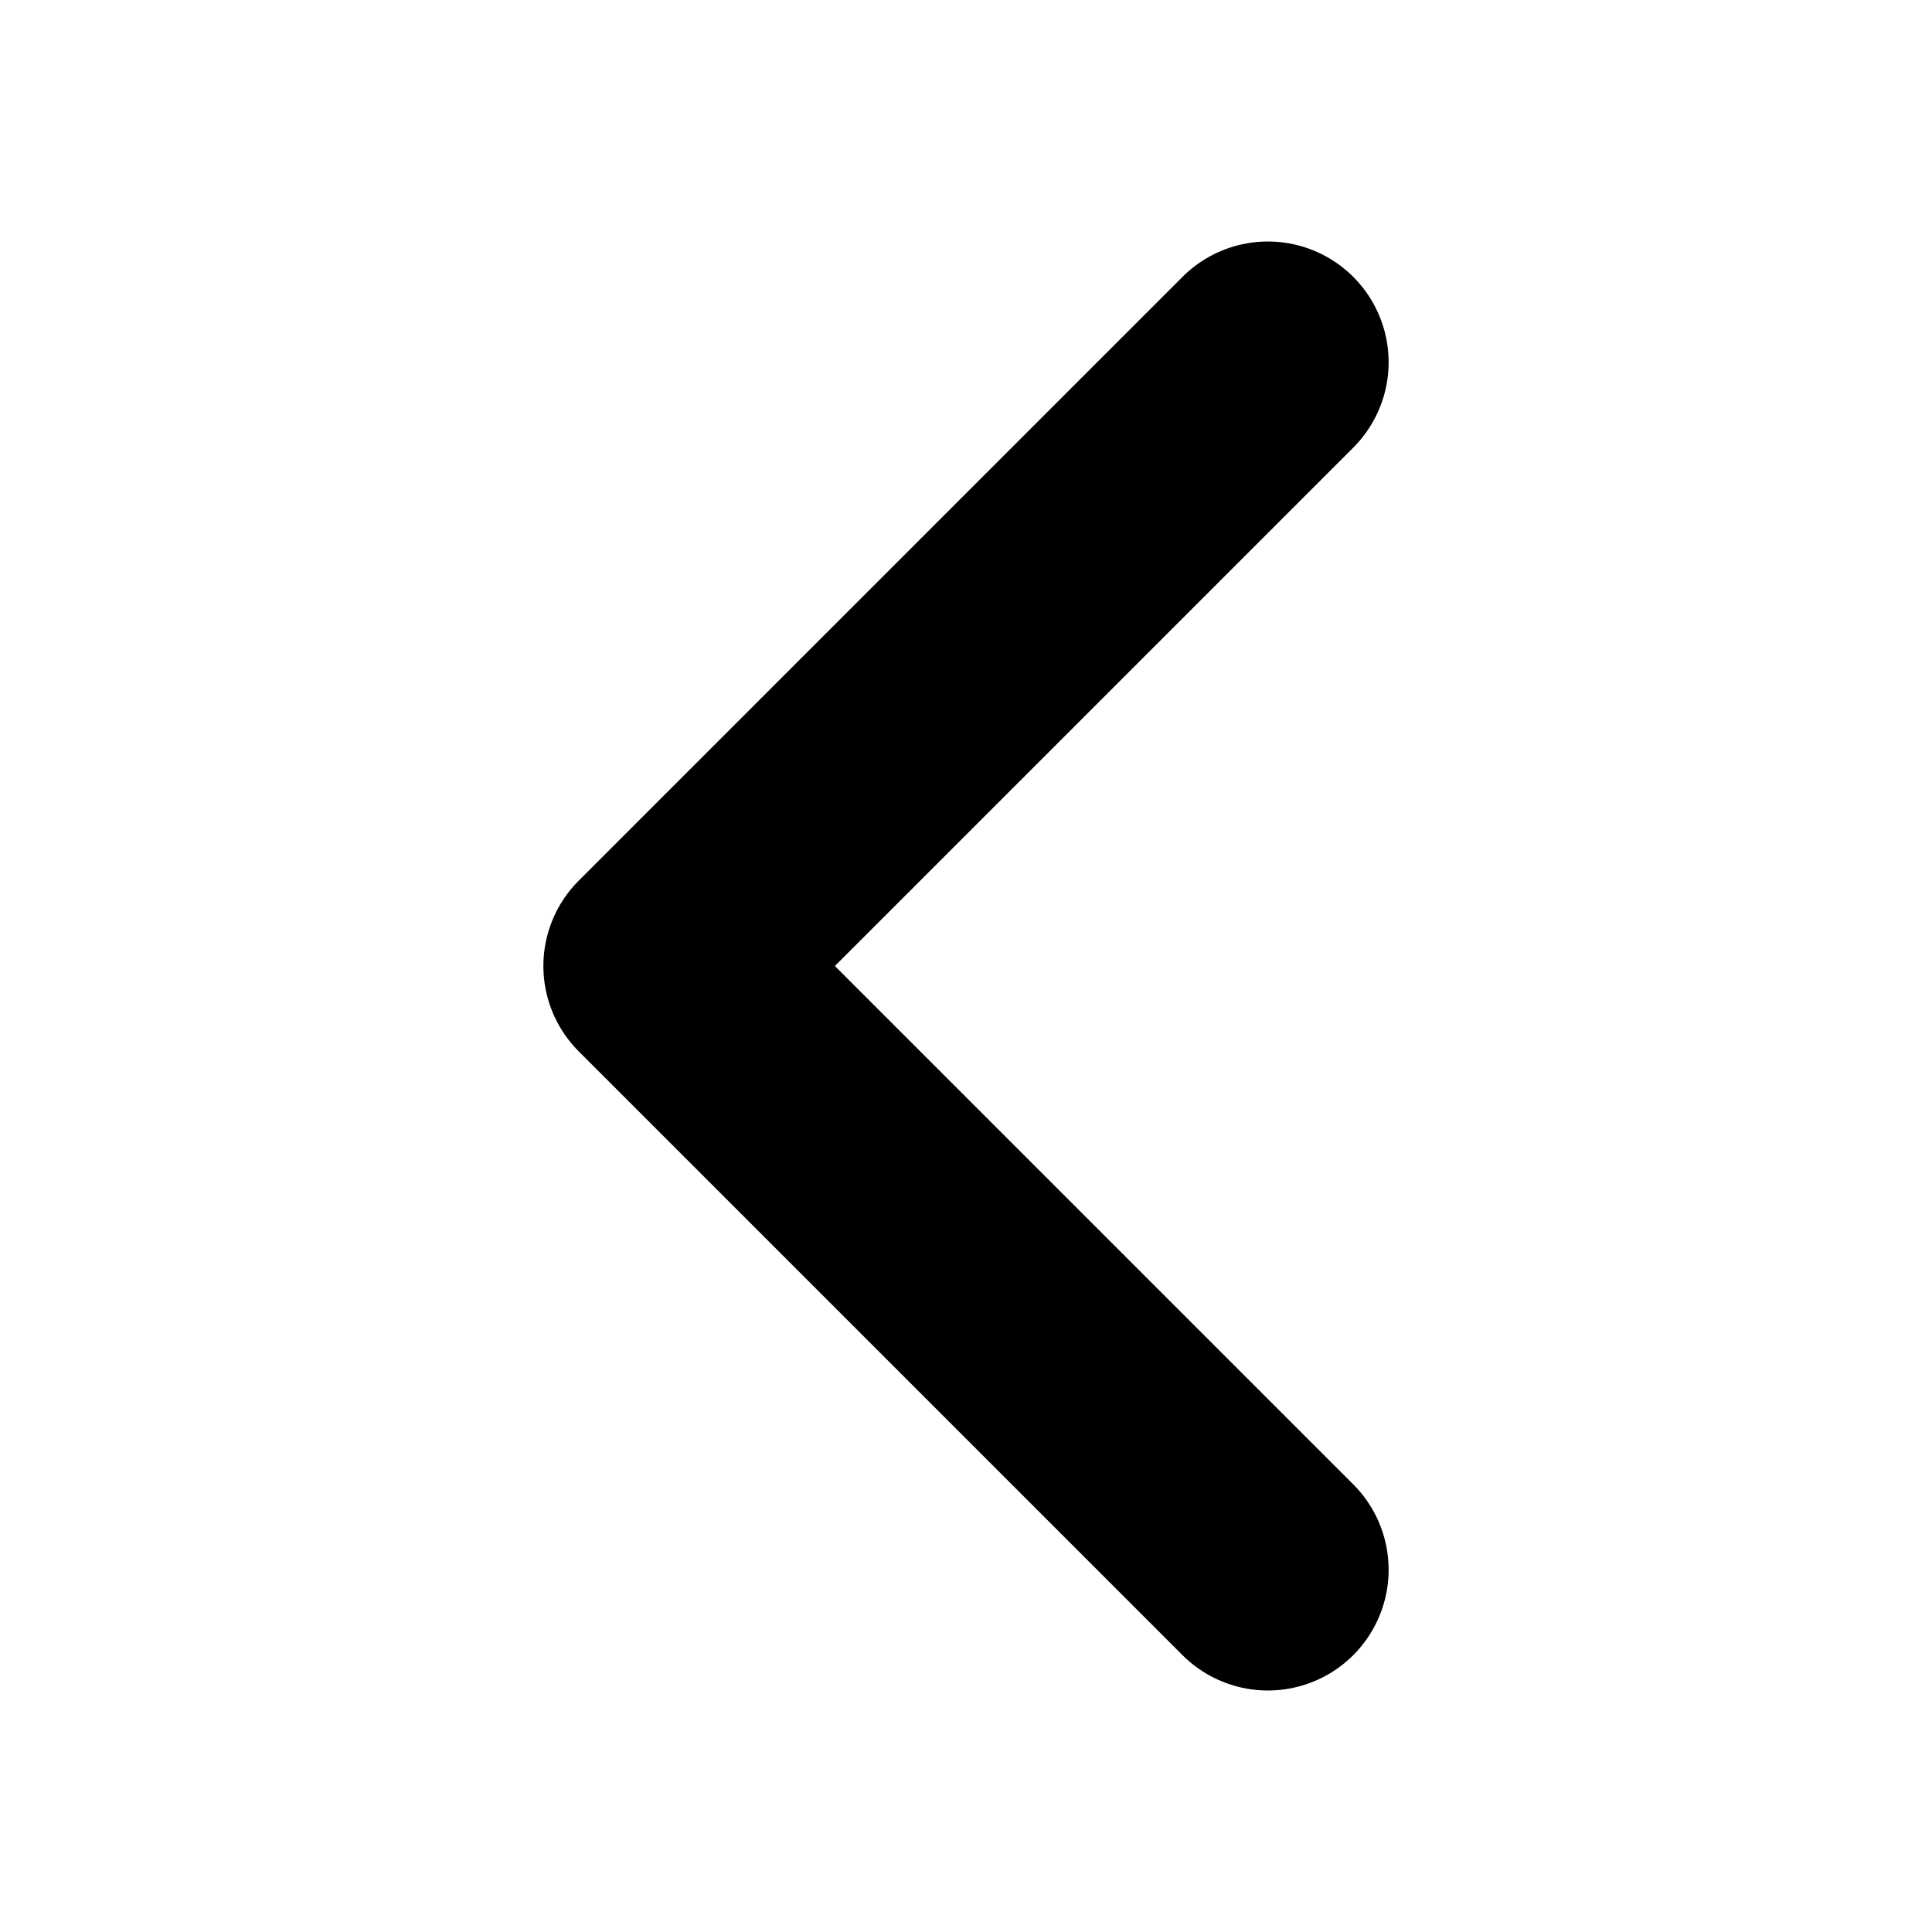
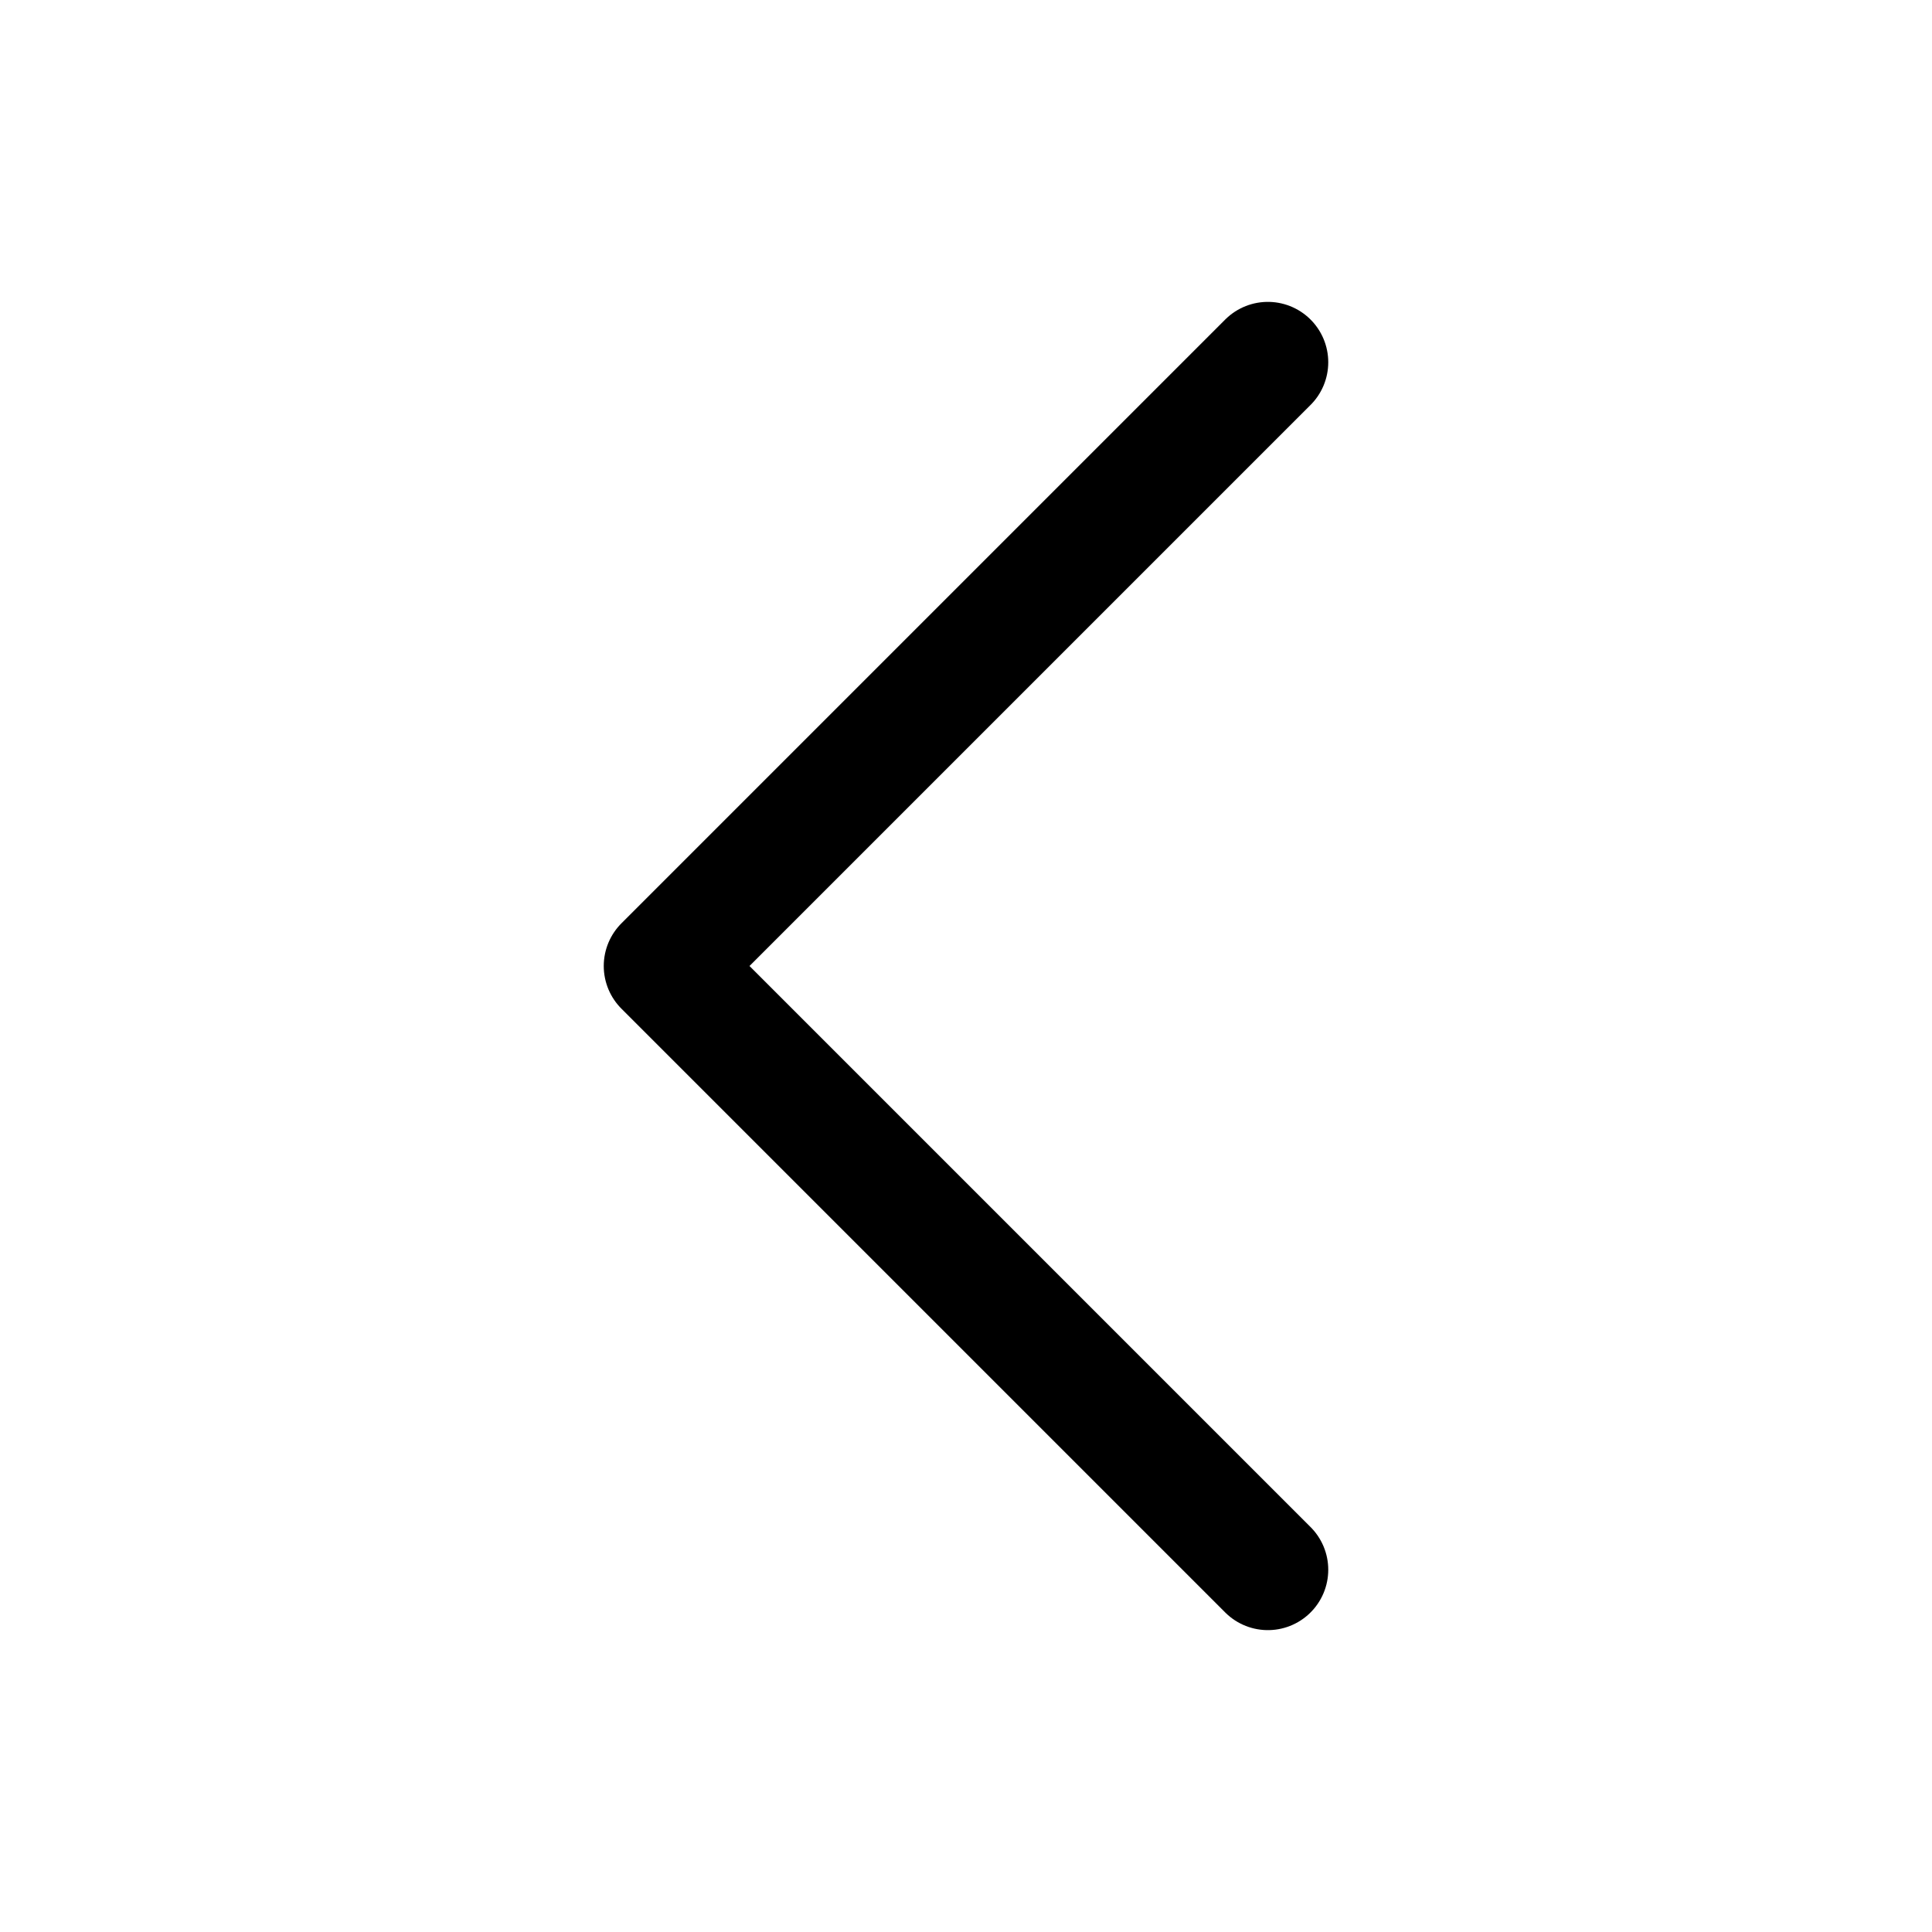
- <svg xmlns="http://www.w3.org/2000/svg" fill="none" viewBox="0 0 24 24" width="24" height="24" stroke-width="3" stroke="currentColor">
+ <svg xmlns="http://www.w3.org/2000/svg" fill="none" viewBox="0 0 24 24" stroke-width="1.5" stroke="currentColor" class="w-6 h-6">
  <path stroke-linecap="round" stroke-linejoin="round" d="M15.75 19.5L8.25 12l7.5-7.5" />
</svg>
